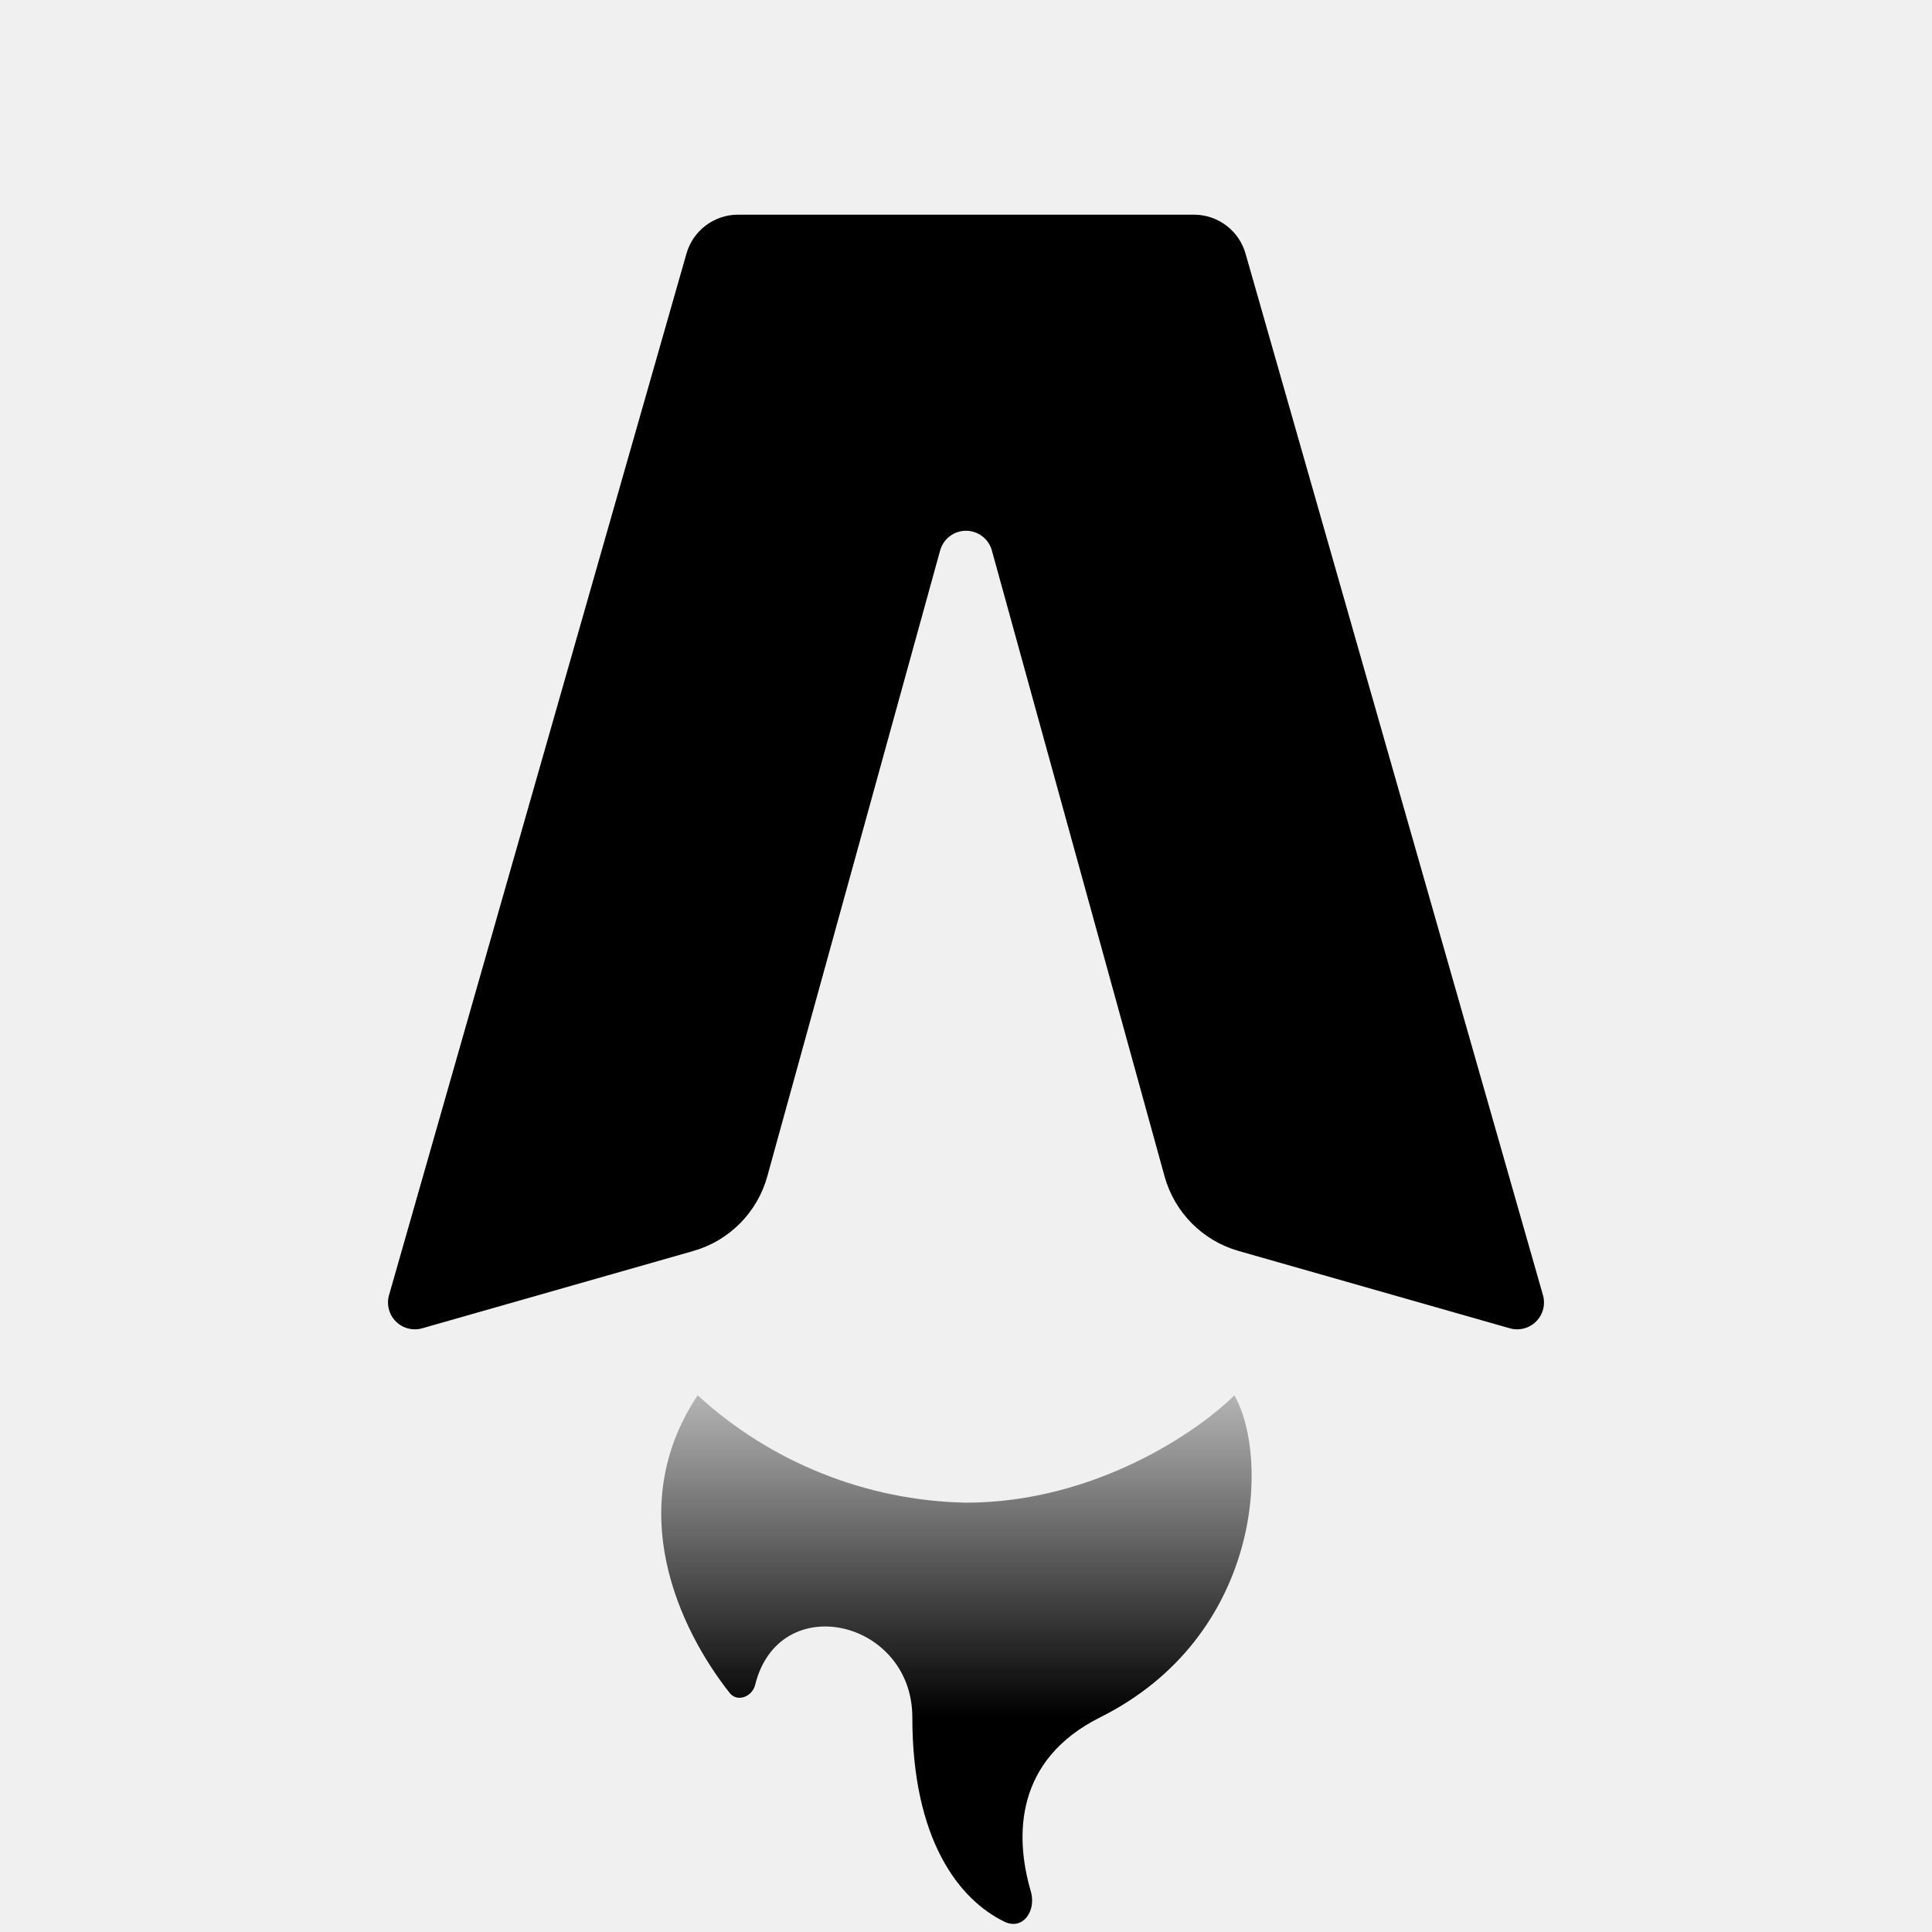
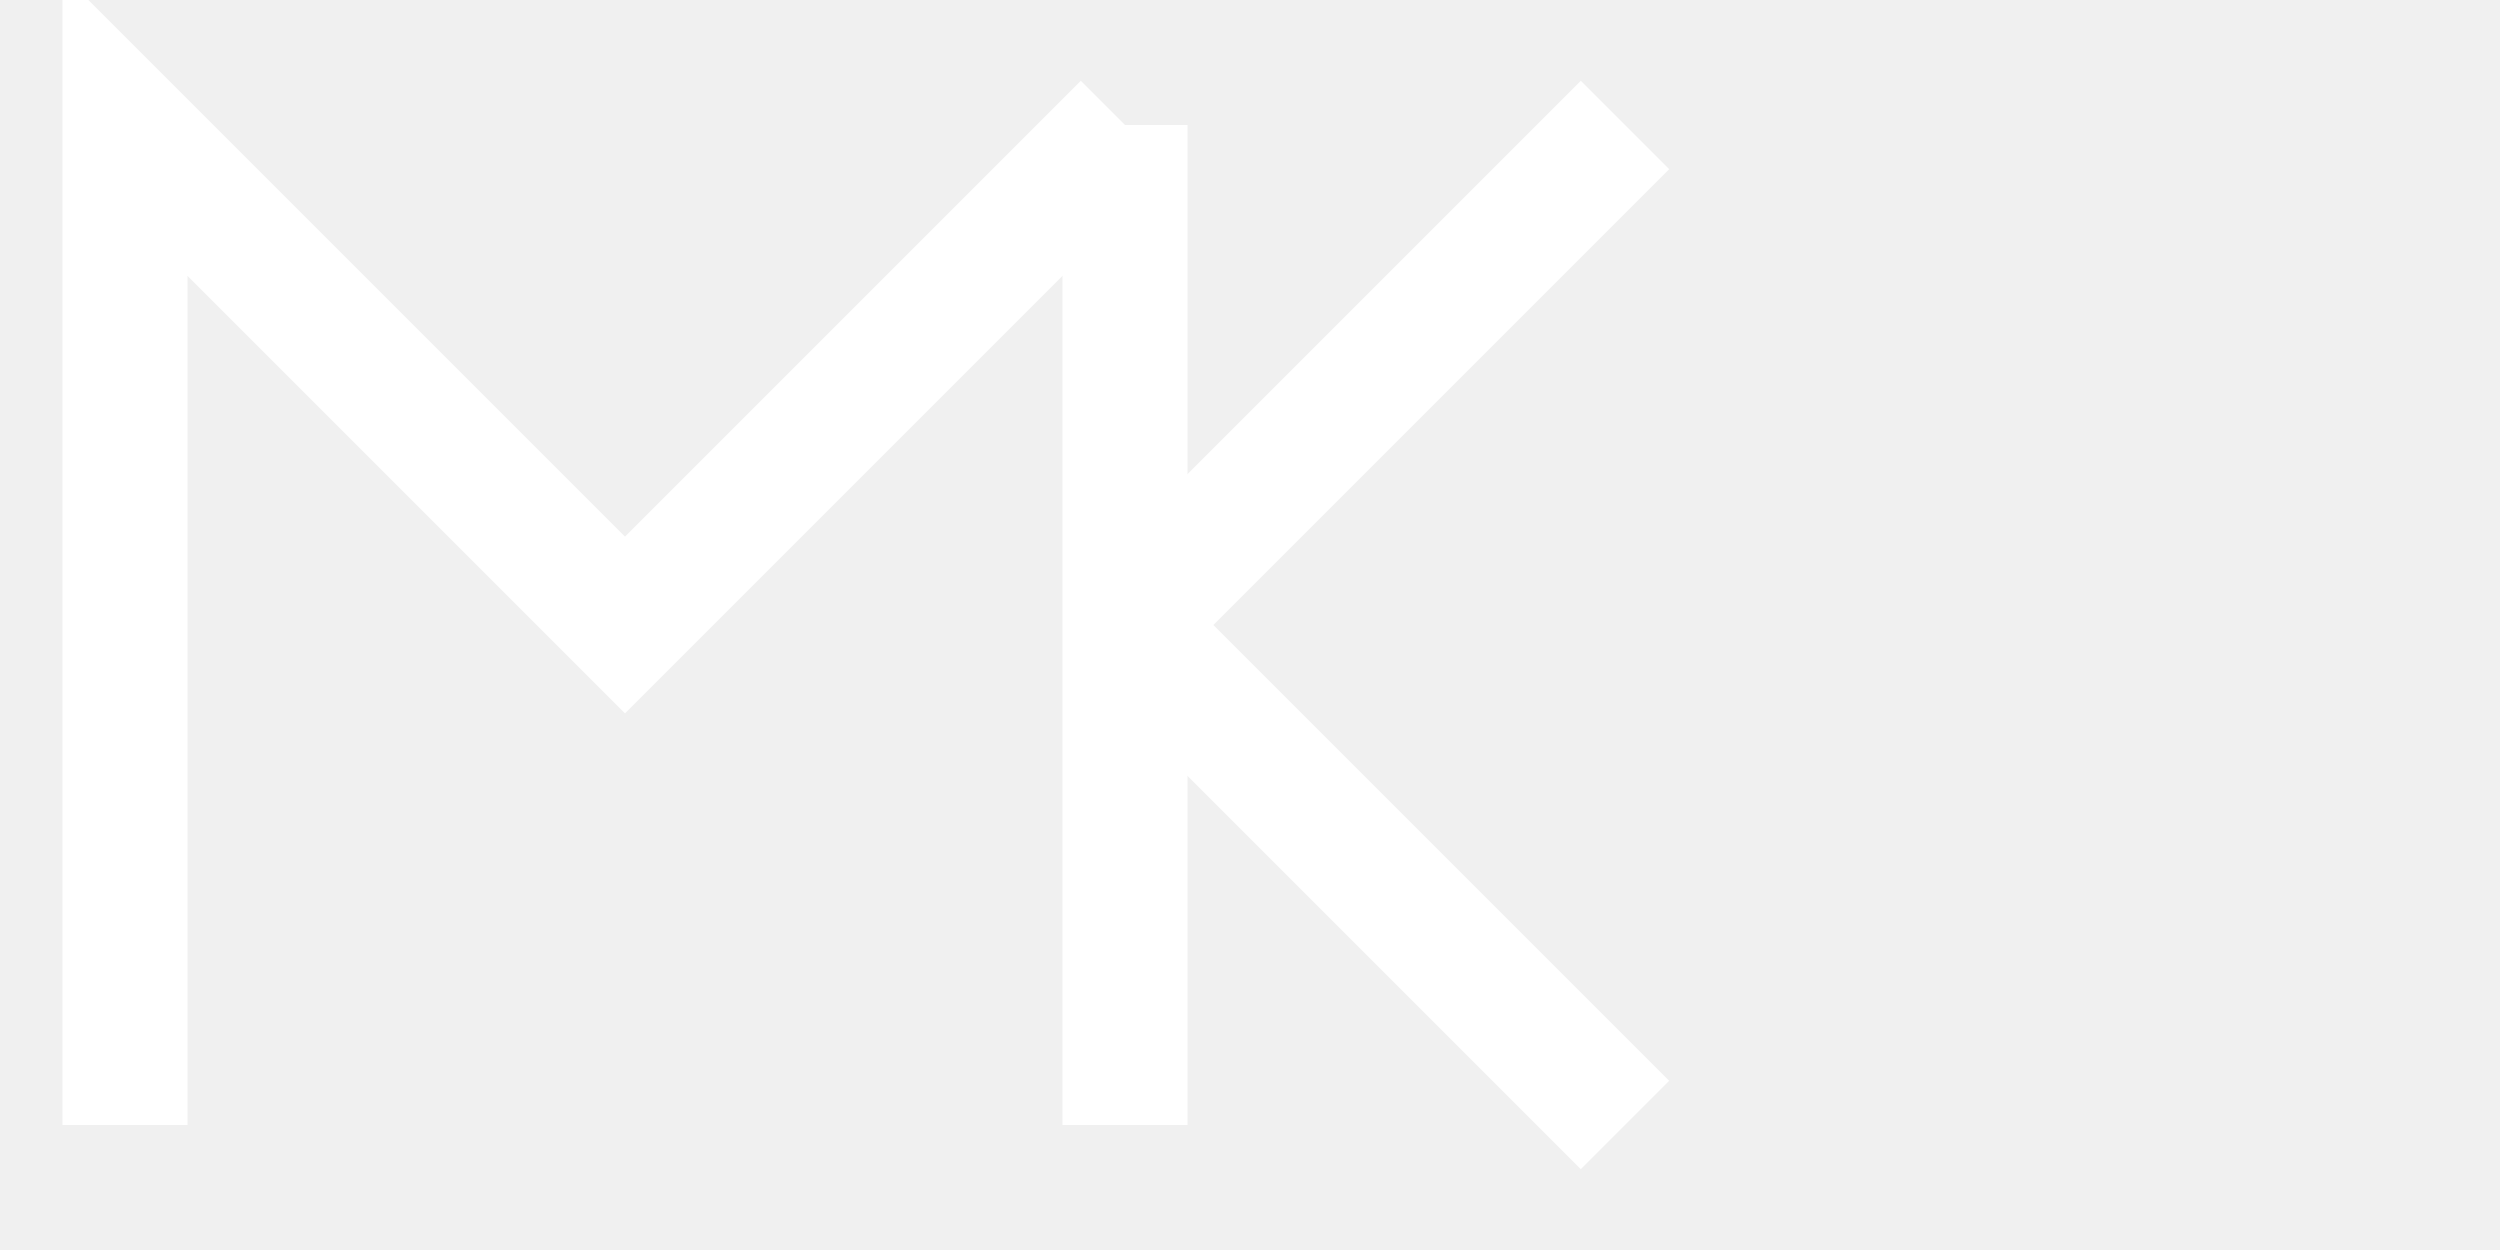
- <svg xmlns="http://www.w3.org/2000/svg" fill="none" viewBox="0 0 36 36">
-   <path fill="#000" d="M22.25 4h-8.5a1 1 0 0 0-.96.73l-5.54 19.4a.5.5 0 0 0 .62.62l5.05-1.44a2 2 0 0 0 1.38-1.4l3.22-11.66a.5.5 0 0 1 .96 0l3.22 11.67a2 2 0 0 0 1.38 1.39l5.05 1.44a.5.5 0 0 0 .62-.62l-5.54-19.4a1 1 0 0 0-.96-.73Z" />
-   <path fill="url(#gradient)" d="M18 28a7.63 7.63 0 0 1-5-2c-1.4 2.1-.35 4.35.6 5.55.14.17.41.07.47-.15.44-1.8 2.93-1.22 2.93.6 0 2.28.87 3.4 1.72 3.81.34.16.59-.2.49-.56-.31-1.05-.29-2.46 1.29-3.25 3-1.5 3.17-4.83 2.5-6-.67.67-2.6 2-5 2Z" />
-   <defs>
-     <linearGradient id="gradient" x1="16" x2="16" y1="32" y2="24" gradientUnits="userSpaceOnUse">
-       <stop stop-color="#000" />
-       <stop offset="1" stop-color="#000" stop-opacity="0" />
-     </linearGradient>
-   </defs>
-   <style>
-     @media (prefers-color-scheme:dark){:root{filter:invert(100%)}}
-   </style>
+ <svg xmlns="http://www.w3.org/2000/svg" width="200" height="100">
+   <path d="M 10 90 L 10 10 L 50 50 L 90 10" stroke="white" stroke-width="10" fill="none" />
+   <path d="M 90 90 L 90 10" stroke="white" stroke-width="10" fill="none" />
+   <path d="M 90 50 L 130 10 M 90 50 L 130 90" stroke="white" stroke-width="10" fill="none" />
</svg>
